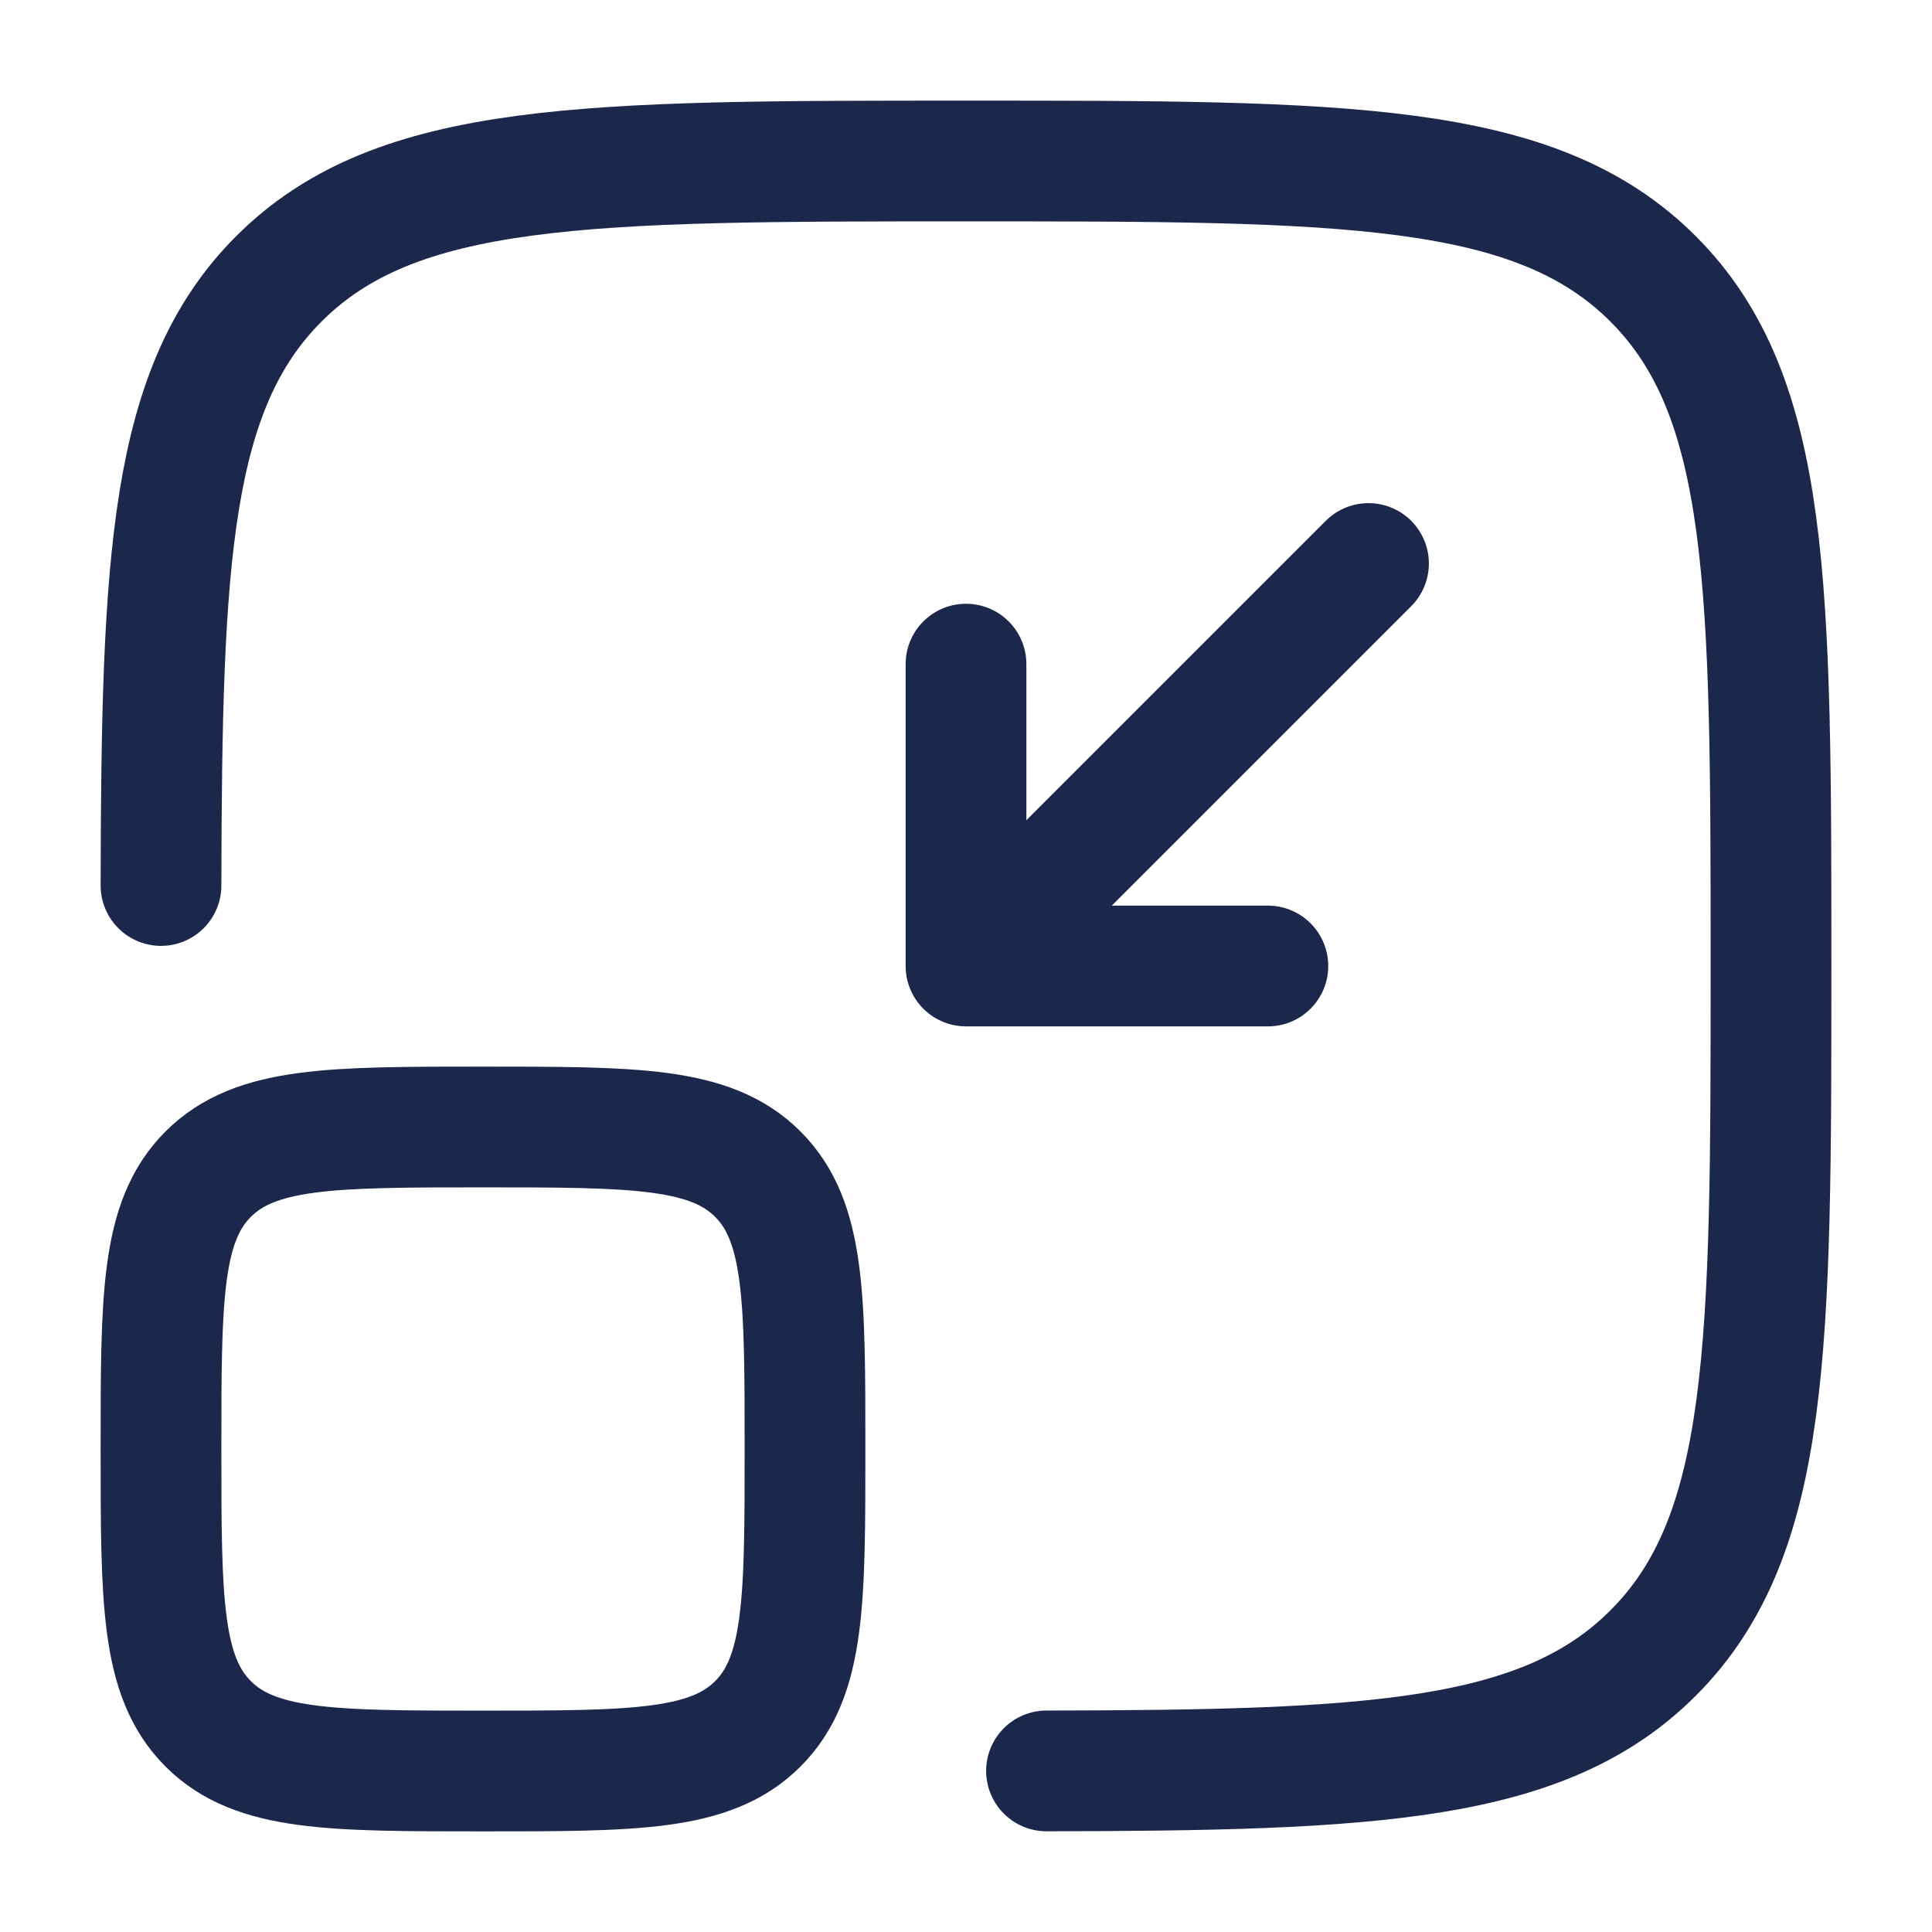
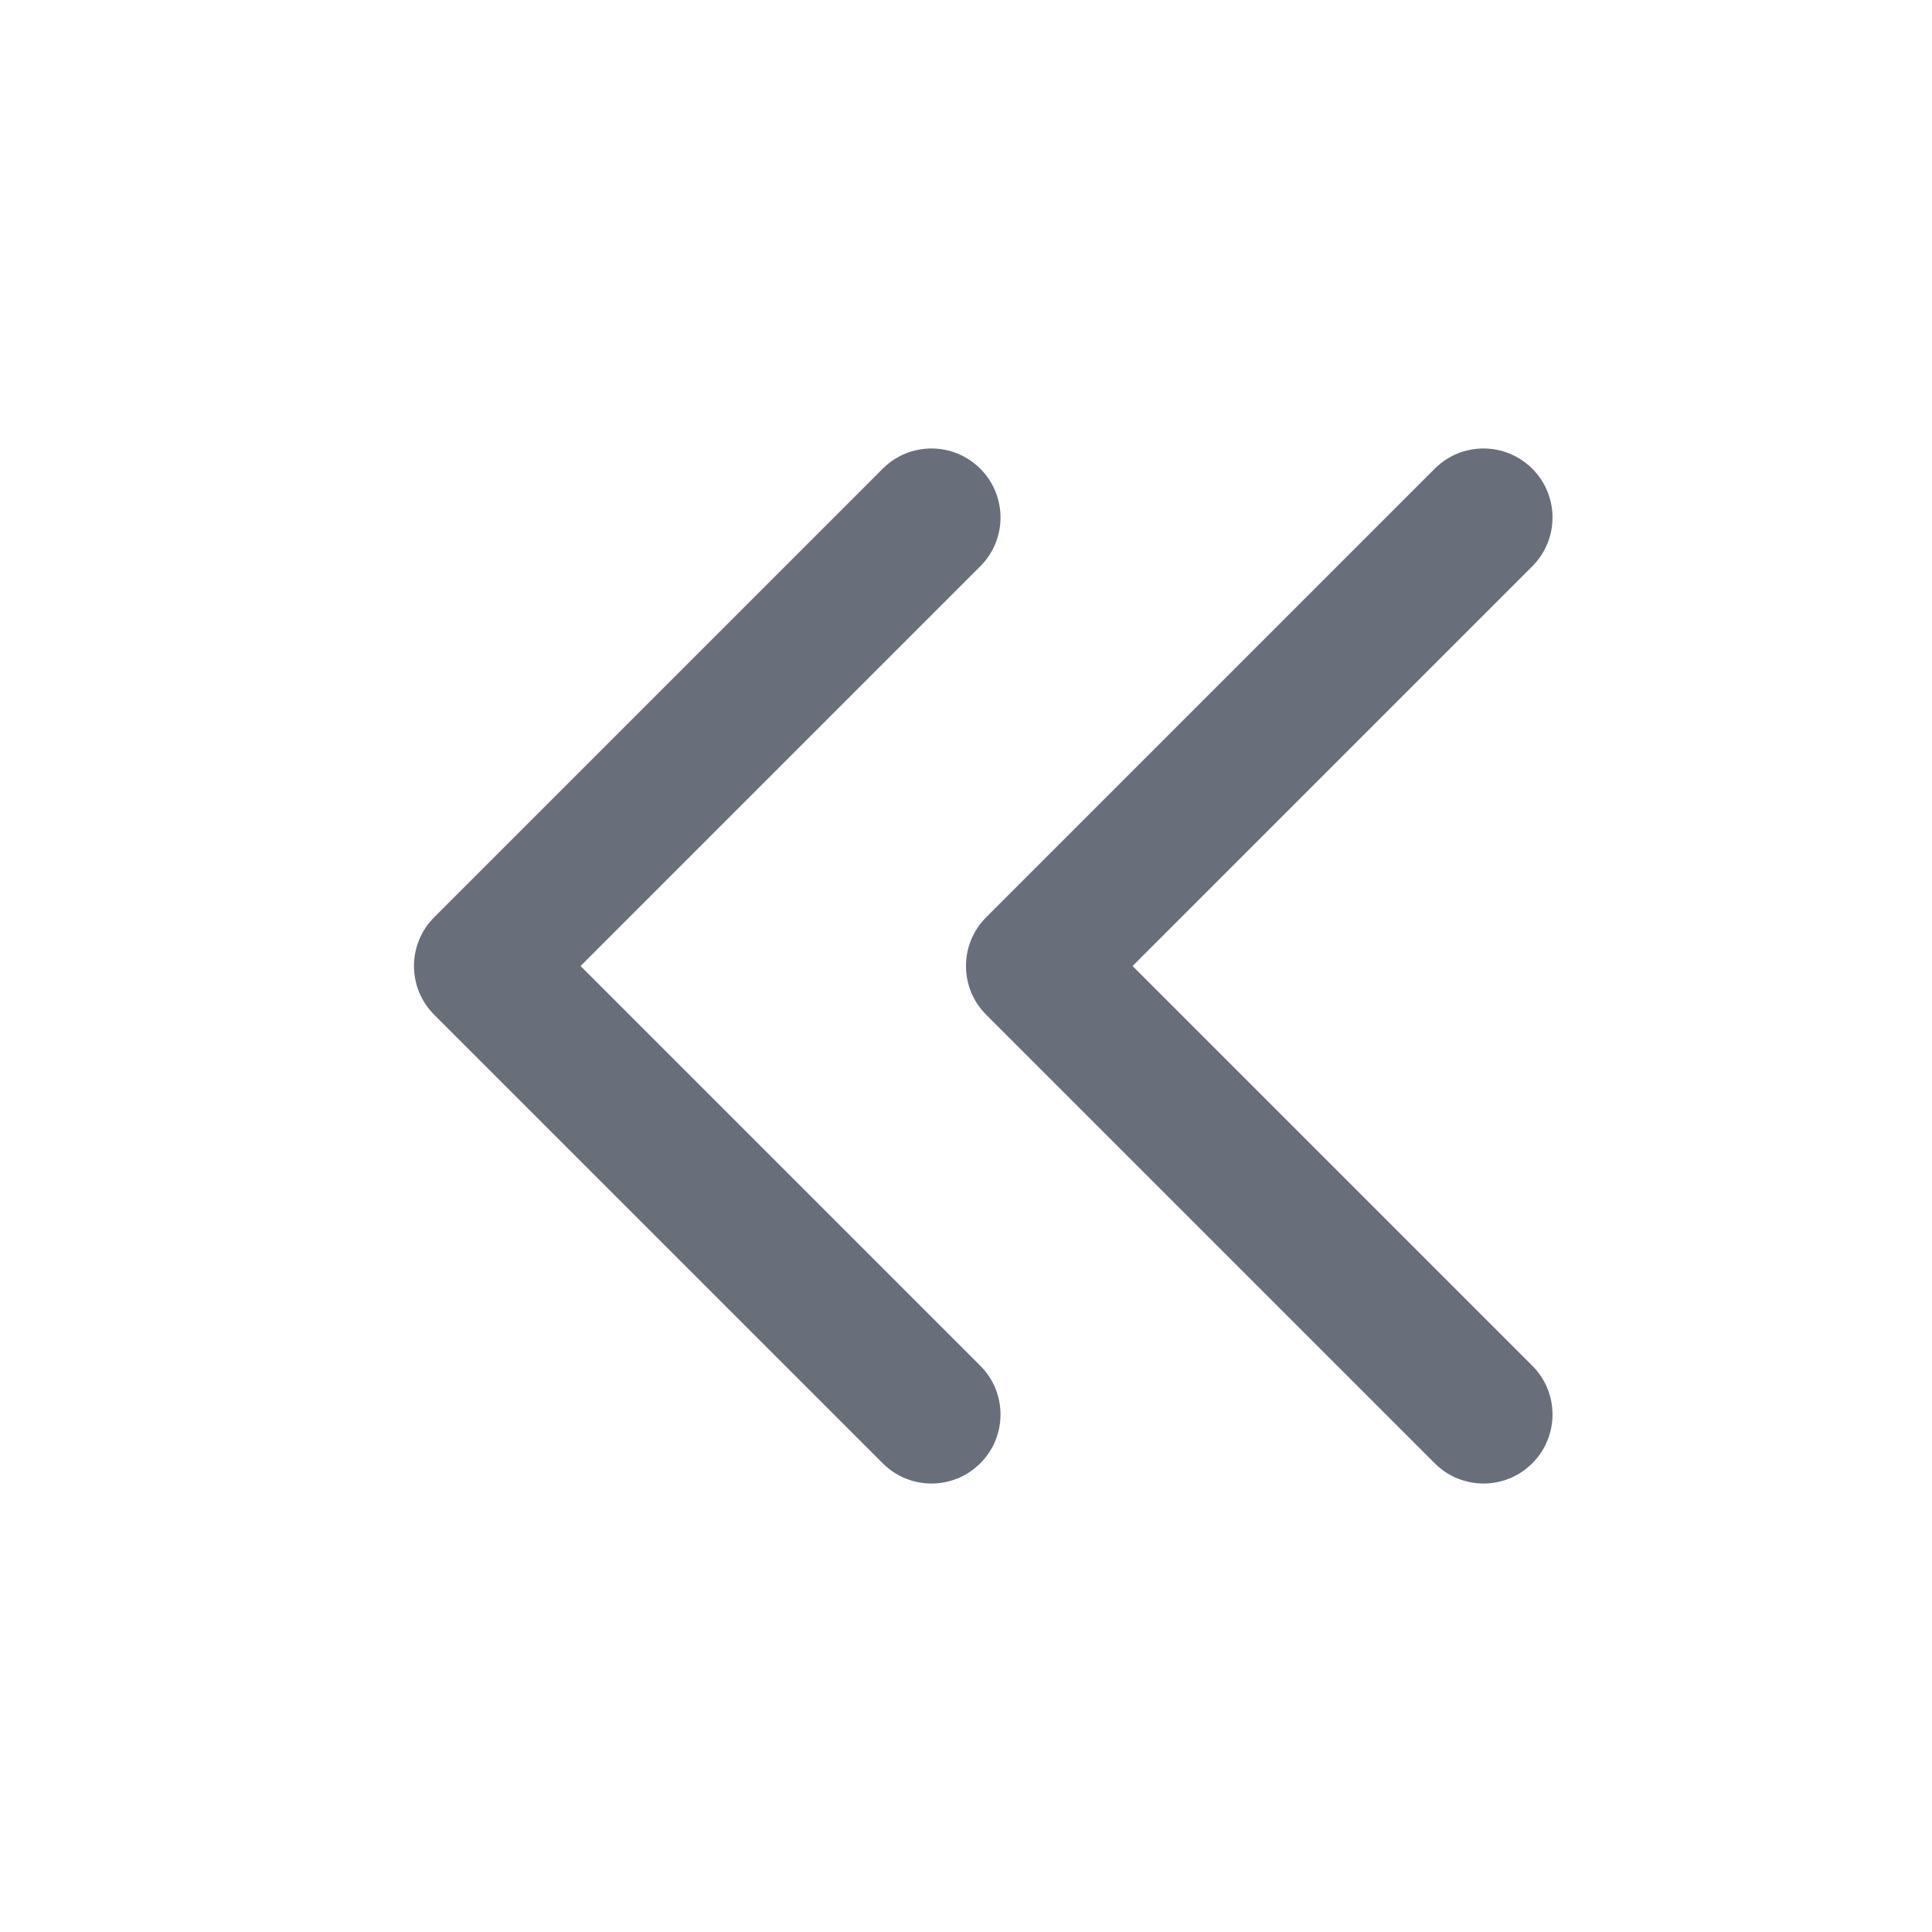
- <svg xmlns="http://www.w3.org/2000/svg" width="24px" height="24px" viewBox="0 0 24 24" fill="none">
-   <path d="M13 21.999C17.055 21.992 19.178 21.893 20.535 20.535C22 19.071 22 16.714 22 12C22 7.286 22 4.929 20.535 3.464C19.071 2 16.714 2 12 2C7.286 2 4.929 2 3.464 3.464C2.107 4.822 2.008 6.945 2 11" stroke="#1C274C" stroke-width="1.5" stroke-linecap="round" />
-   <path d="M17 7L12 12M12 12H15.75M12 12V8.25" stroke="#1C274C" stroke-width="1.5" stroke-linecap="round" stroke-linejoin="round" />
-   <path d="M2 18C2 16.114 2 15.172 2.586 14.586C3.172 14 4.114 14 6 14C7.886 14 8.828 14 9.414 14.586C10 15.172 10 16.114 10 18C10 19.886 10 20.828 9.414 21.414C8.828 22 7.886 22 6 22C4.114 22 3.172 22 2.586 21.414C2 20.828 2 19.886 2 18Z" stroke="#1C274C" stroke-width="1.5" />
+ <svg xmlns="http://www.w3.org/2000/svg" width="28" height="28" viewBox="0 0 28 28" fill="none">
+   <path d="M8.414 14L14.207 19.793C14.598 20.183 14.598 20.817 14.207 21.207C13.817 21.598 13.183 21.598 12.793 21.207L6.293 14.707C5.902 14.317 5.902 13.683 6.293 13.293L12.793 6.793C13.183 6.402 13.817 6.402 14.207 6.793C14.598 7.183 14.598 7.817 14.207 8.207L8.414 14Z" fill="#696F7A" />
+   <path d="M16.414 14L22.207 19.793C22.598 20.183 22.598 20.817 22.207 21.207C21.817 21.598 21.183 21.598 20.793 21.207L14.293 14.707C13.902 14.317 13.902 13.683 14.293 13.293L20.793 6.793C21.183 6.402 21.817 6.402 22.207 6.793C22.598 7.183 22.598 7.817 22.207 8.207L16.414 14Z" fill="#696F7A" />
</svg>
